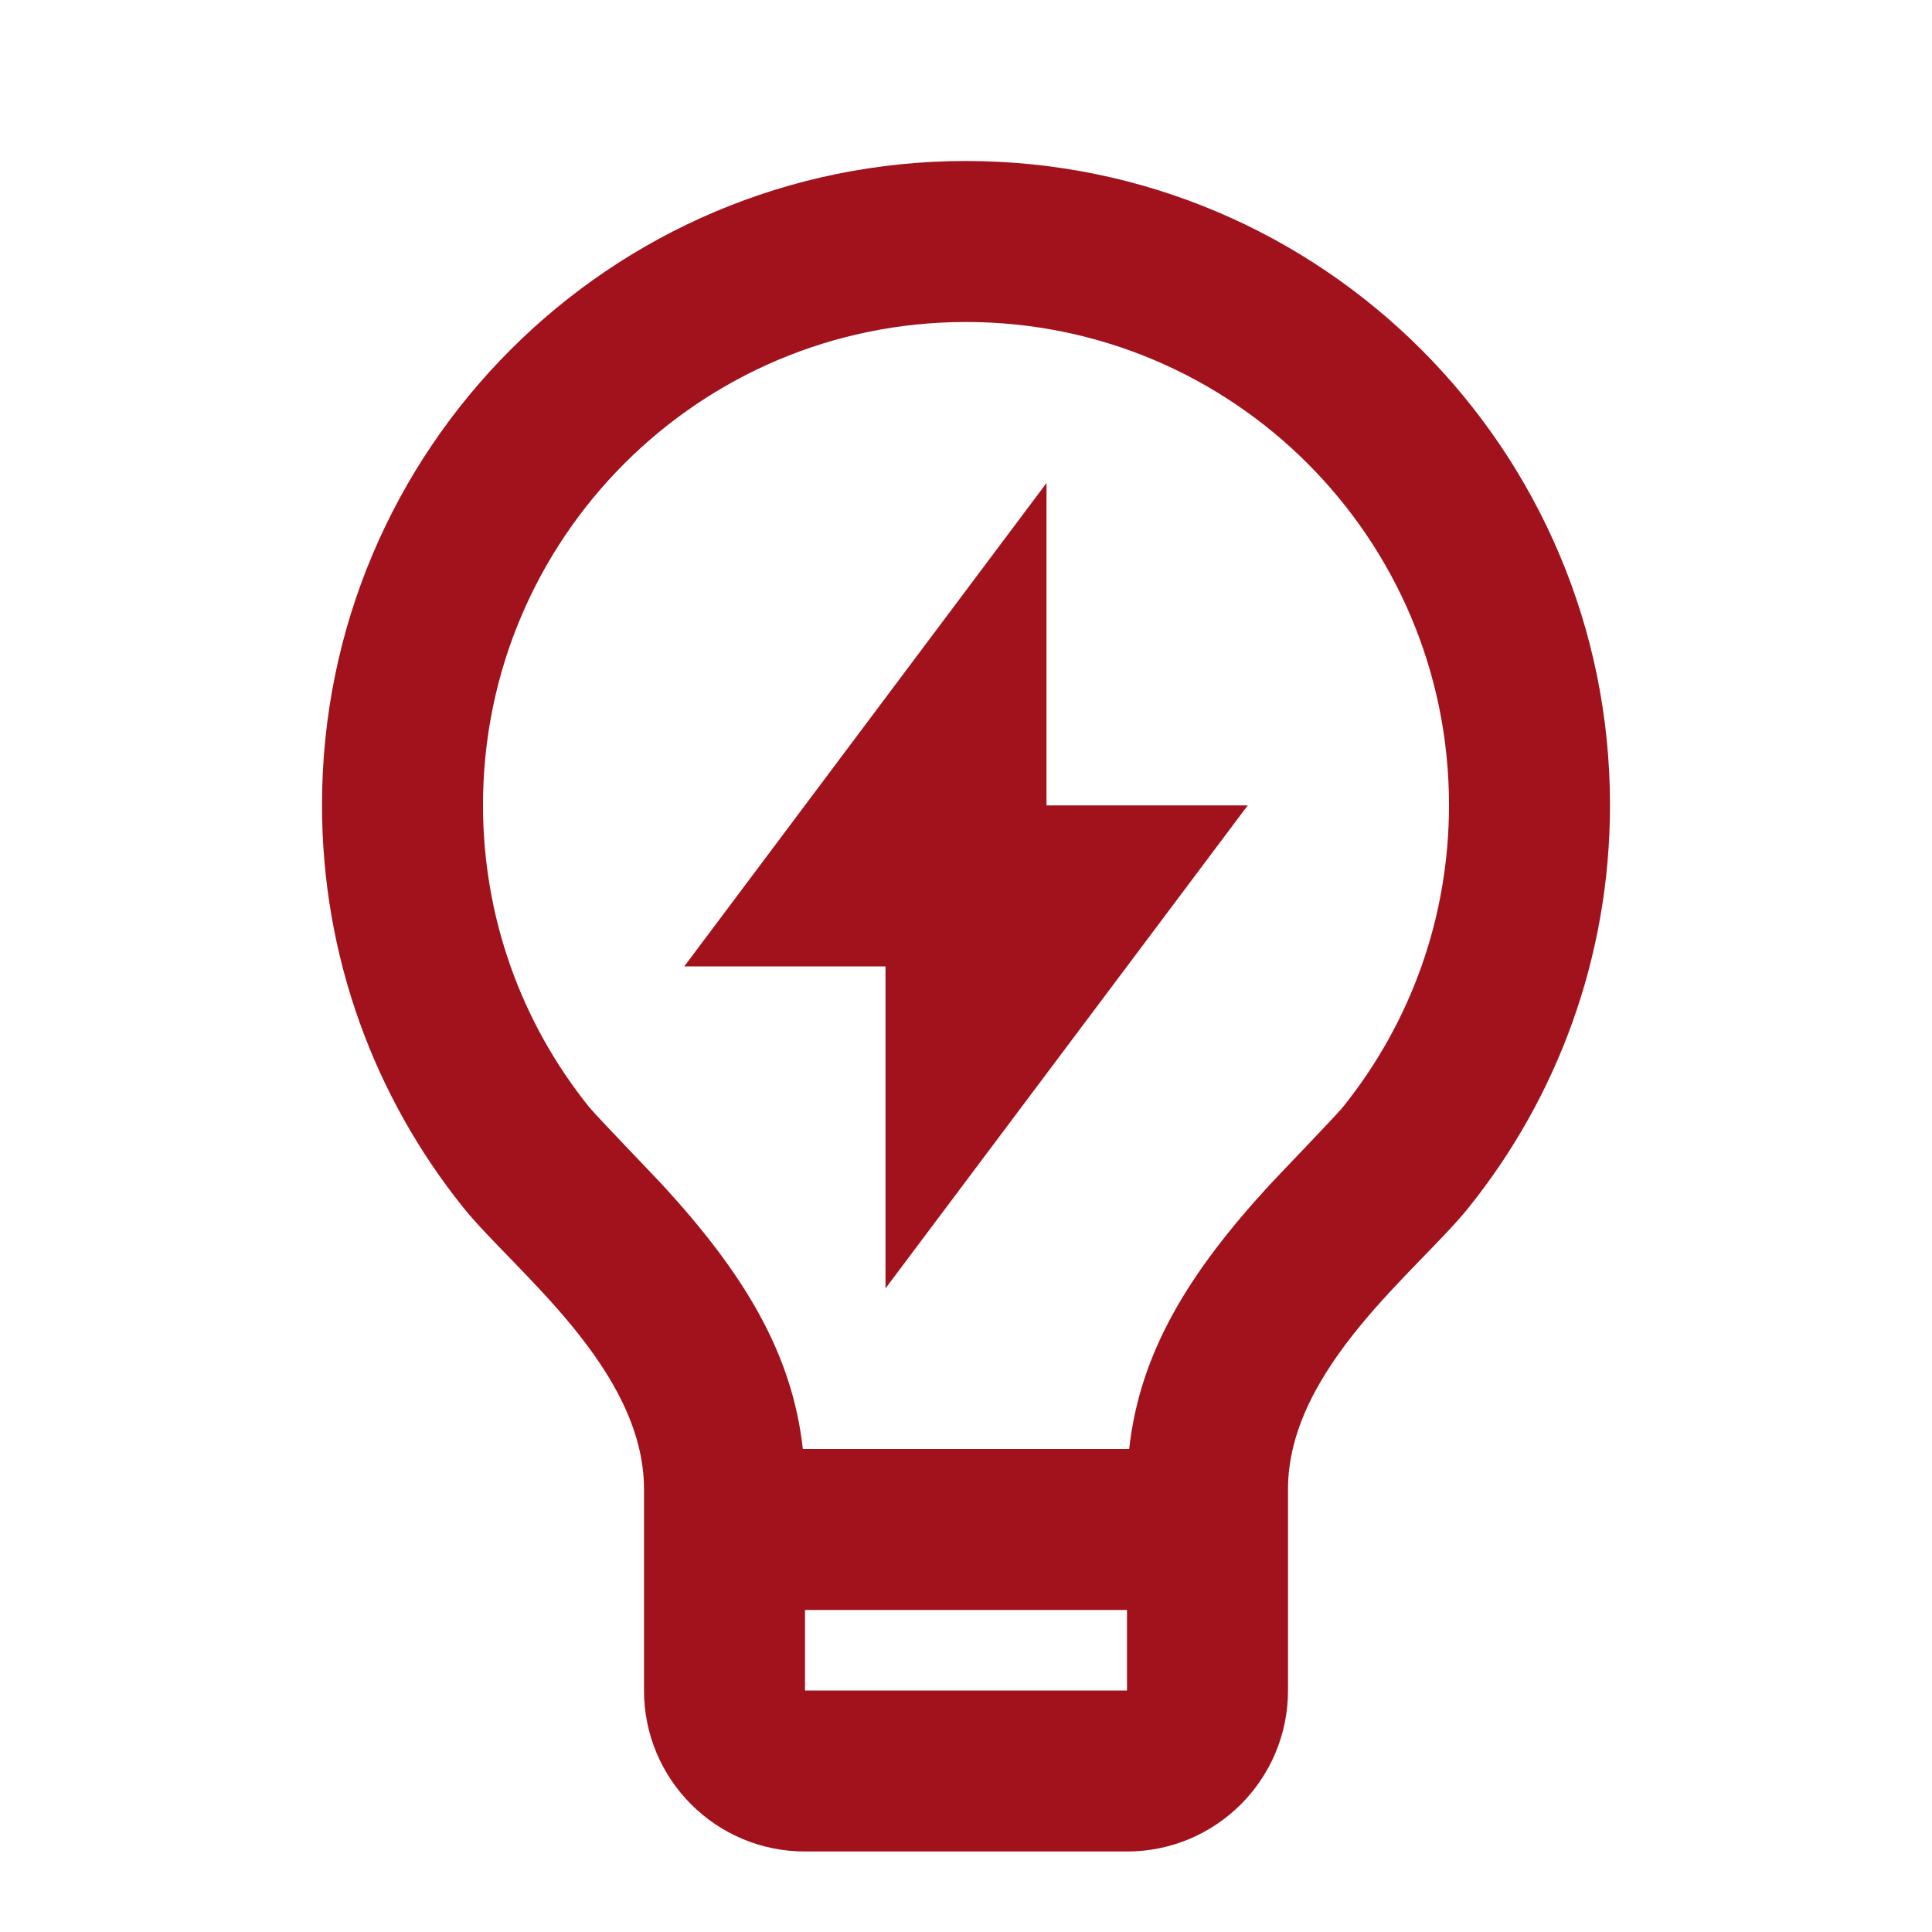
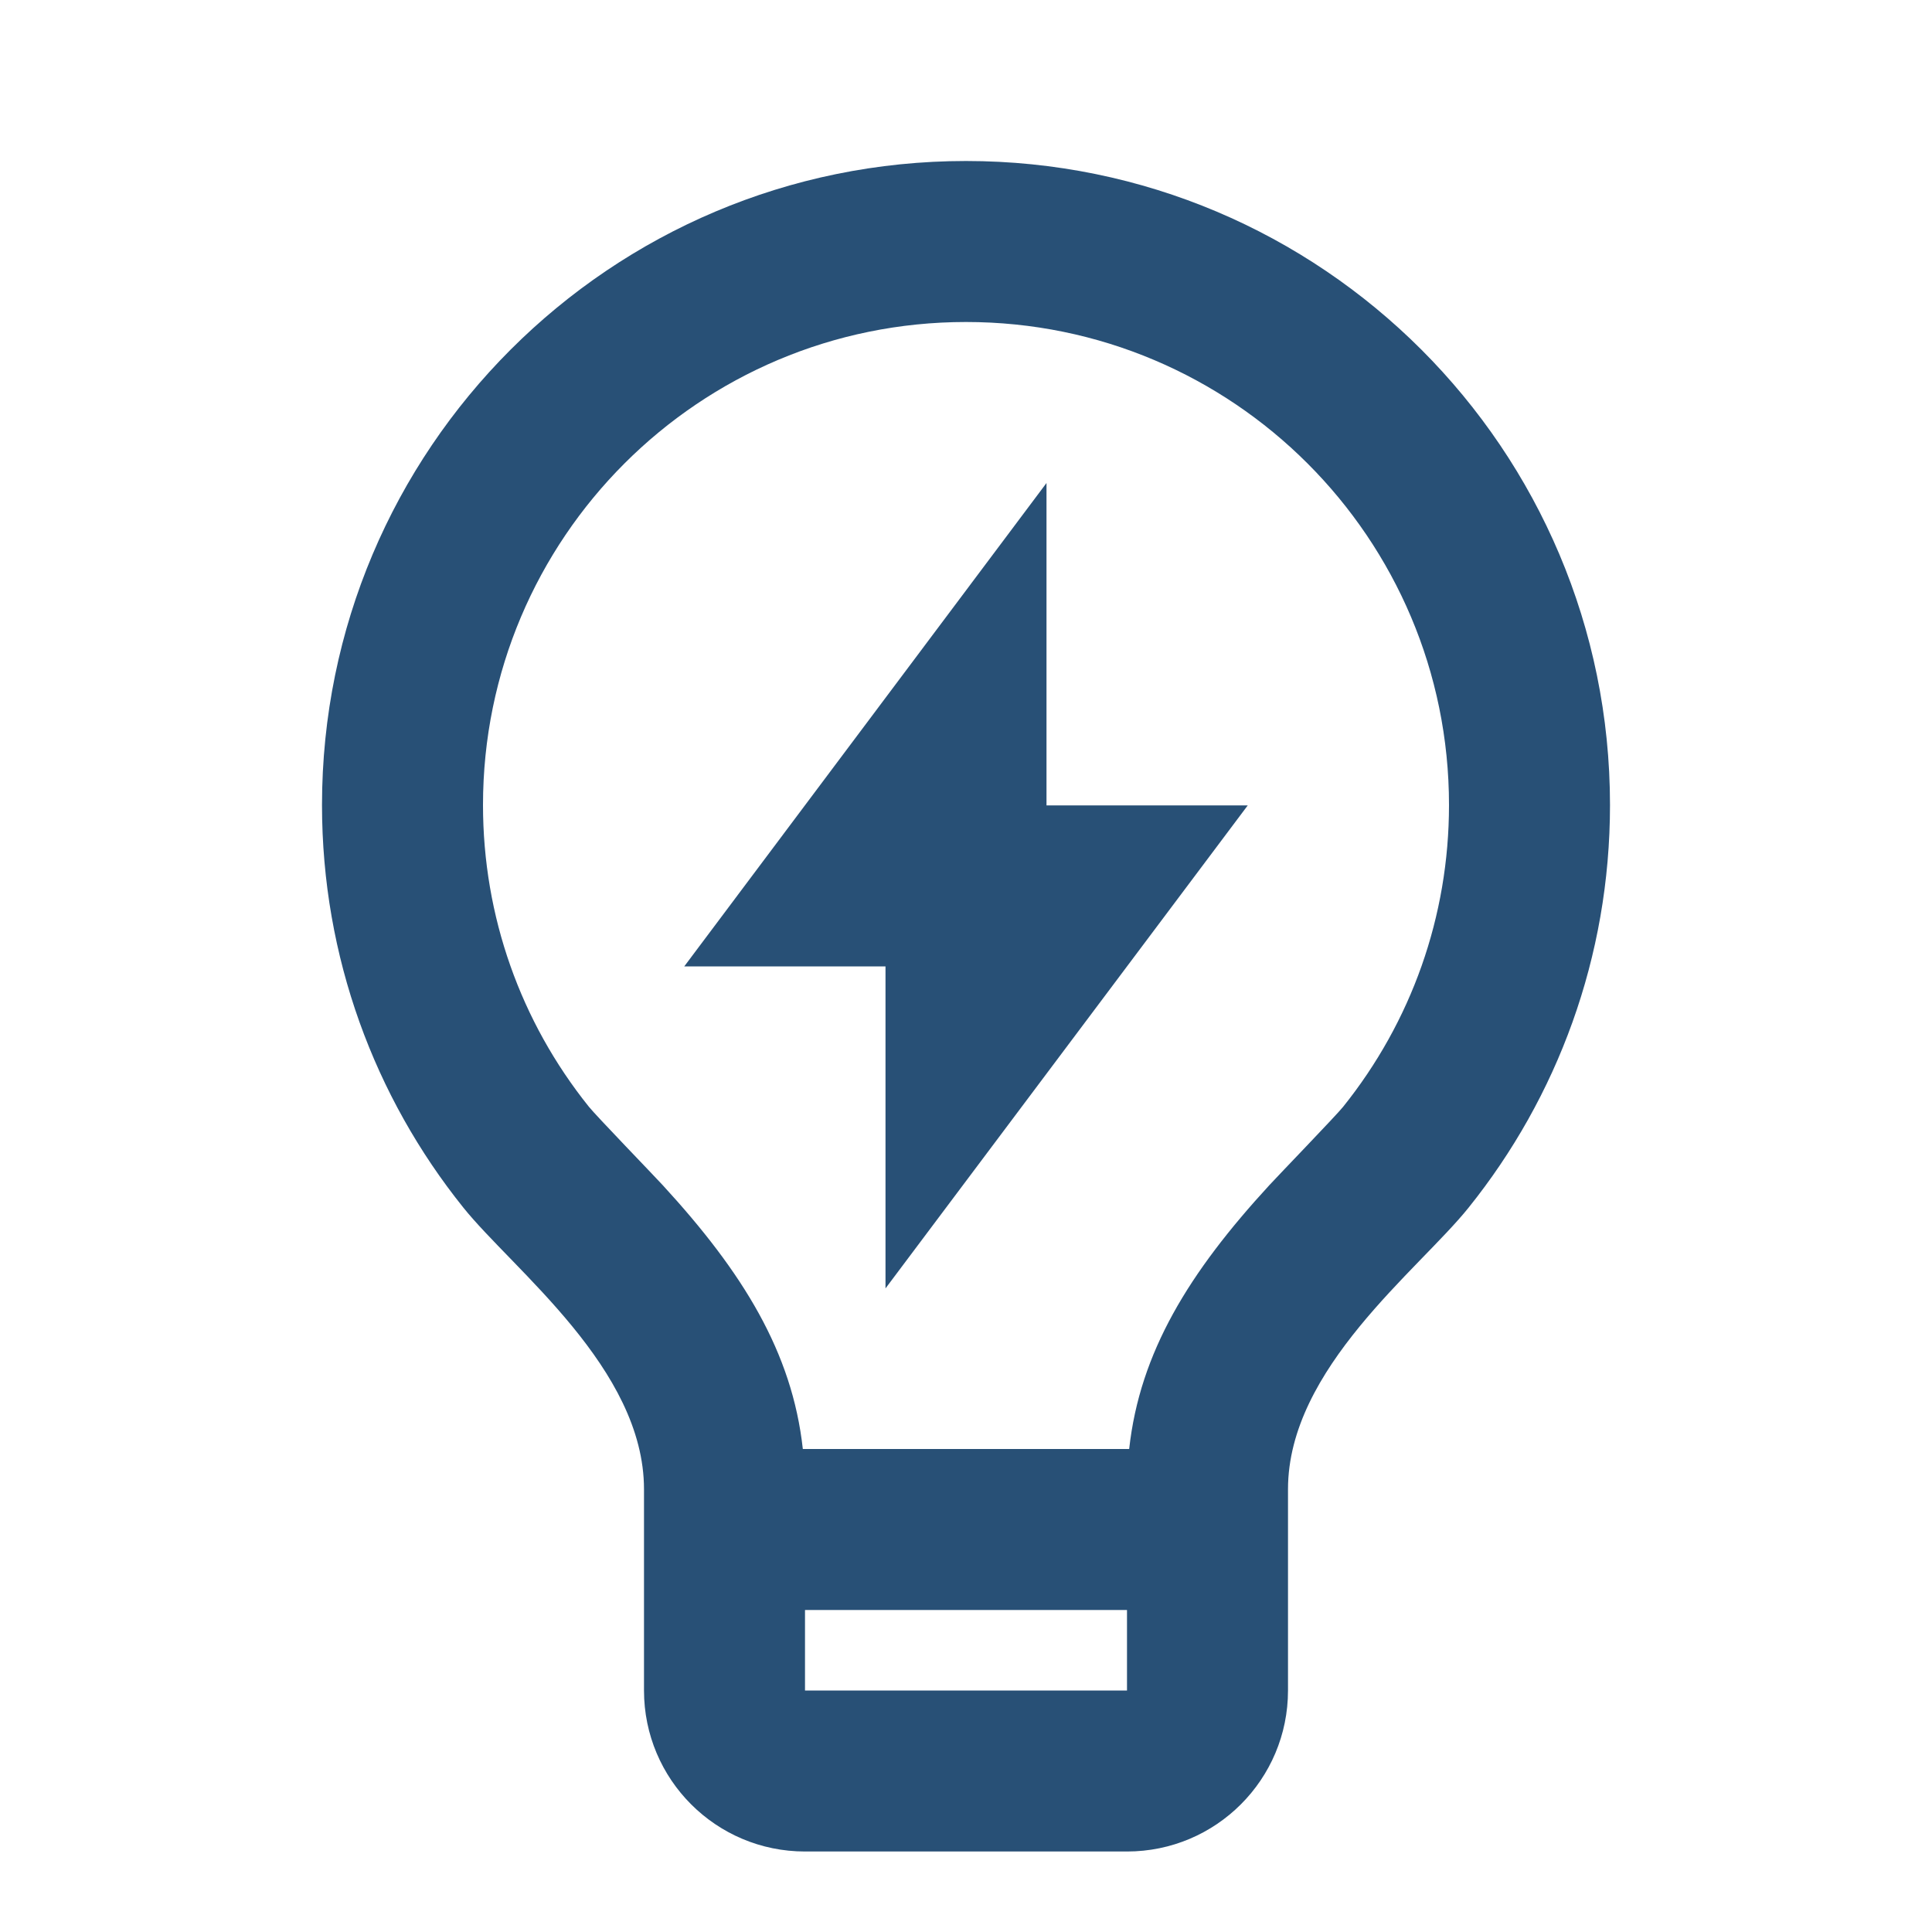
- <svg xmlns="http://www.w3.org/2000/svg" viewBox="0 0 24 24" fill="rgba(162,18,28,1)">
+ <svg xmlns="http://www.w3.org/2000/svg" viewBox="0 0 24 24" fill="rgba(40,80,118,1)">
  <path d="M9.973 18H14.027C14.159 16.798 14.772 15.806 15.768 14.723C15.88 14.601 16.599 13.856 16.684 13.75C17.532 12.693 18 11.385 18 10C18 6.686 15.314 4 12 4C8.686 4 6 6.686 6 10C6 11.384 6.468 12.692 7.315 13.748C7.4 13.855 8.121 14.601 8.232 14.722C9.228 15.806 9.841 16.798 9.973 18ZM14 20H10V21H14V20ZM5.754 14.999C4.656 13.63 4 11.892 4 10C4 5.582 7.582 2 12 2C16.418 2 20 5.582 20 10C20 11.893 19.343 13.632 18.244 15.001C17.624 15.775 16 17 16 18.5V21C16 22.105 15.105 23 14 23H10C8.895 23 8 22.105 8 21V18.5C8 17 6.375 15.774 5.754 14.999ZM13 10.005H15.5L11 16.005V12.005H8.5L13 6V10.005Z" />
</svg>
